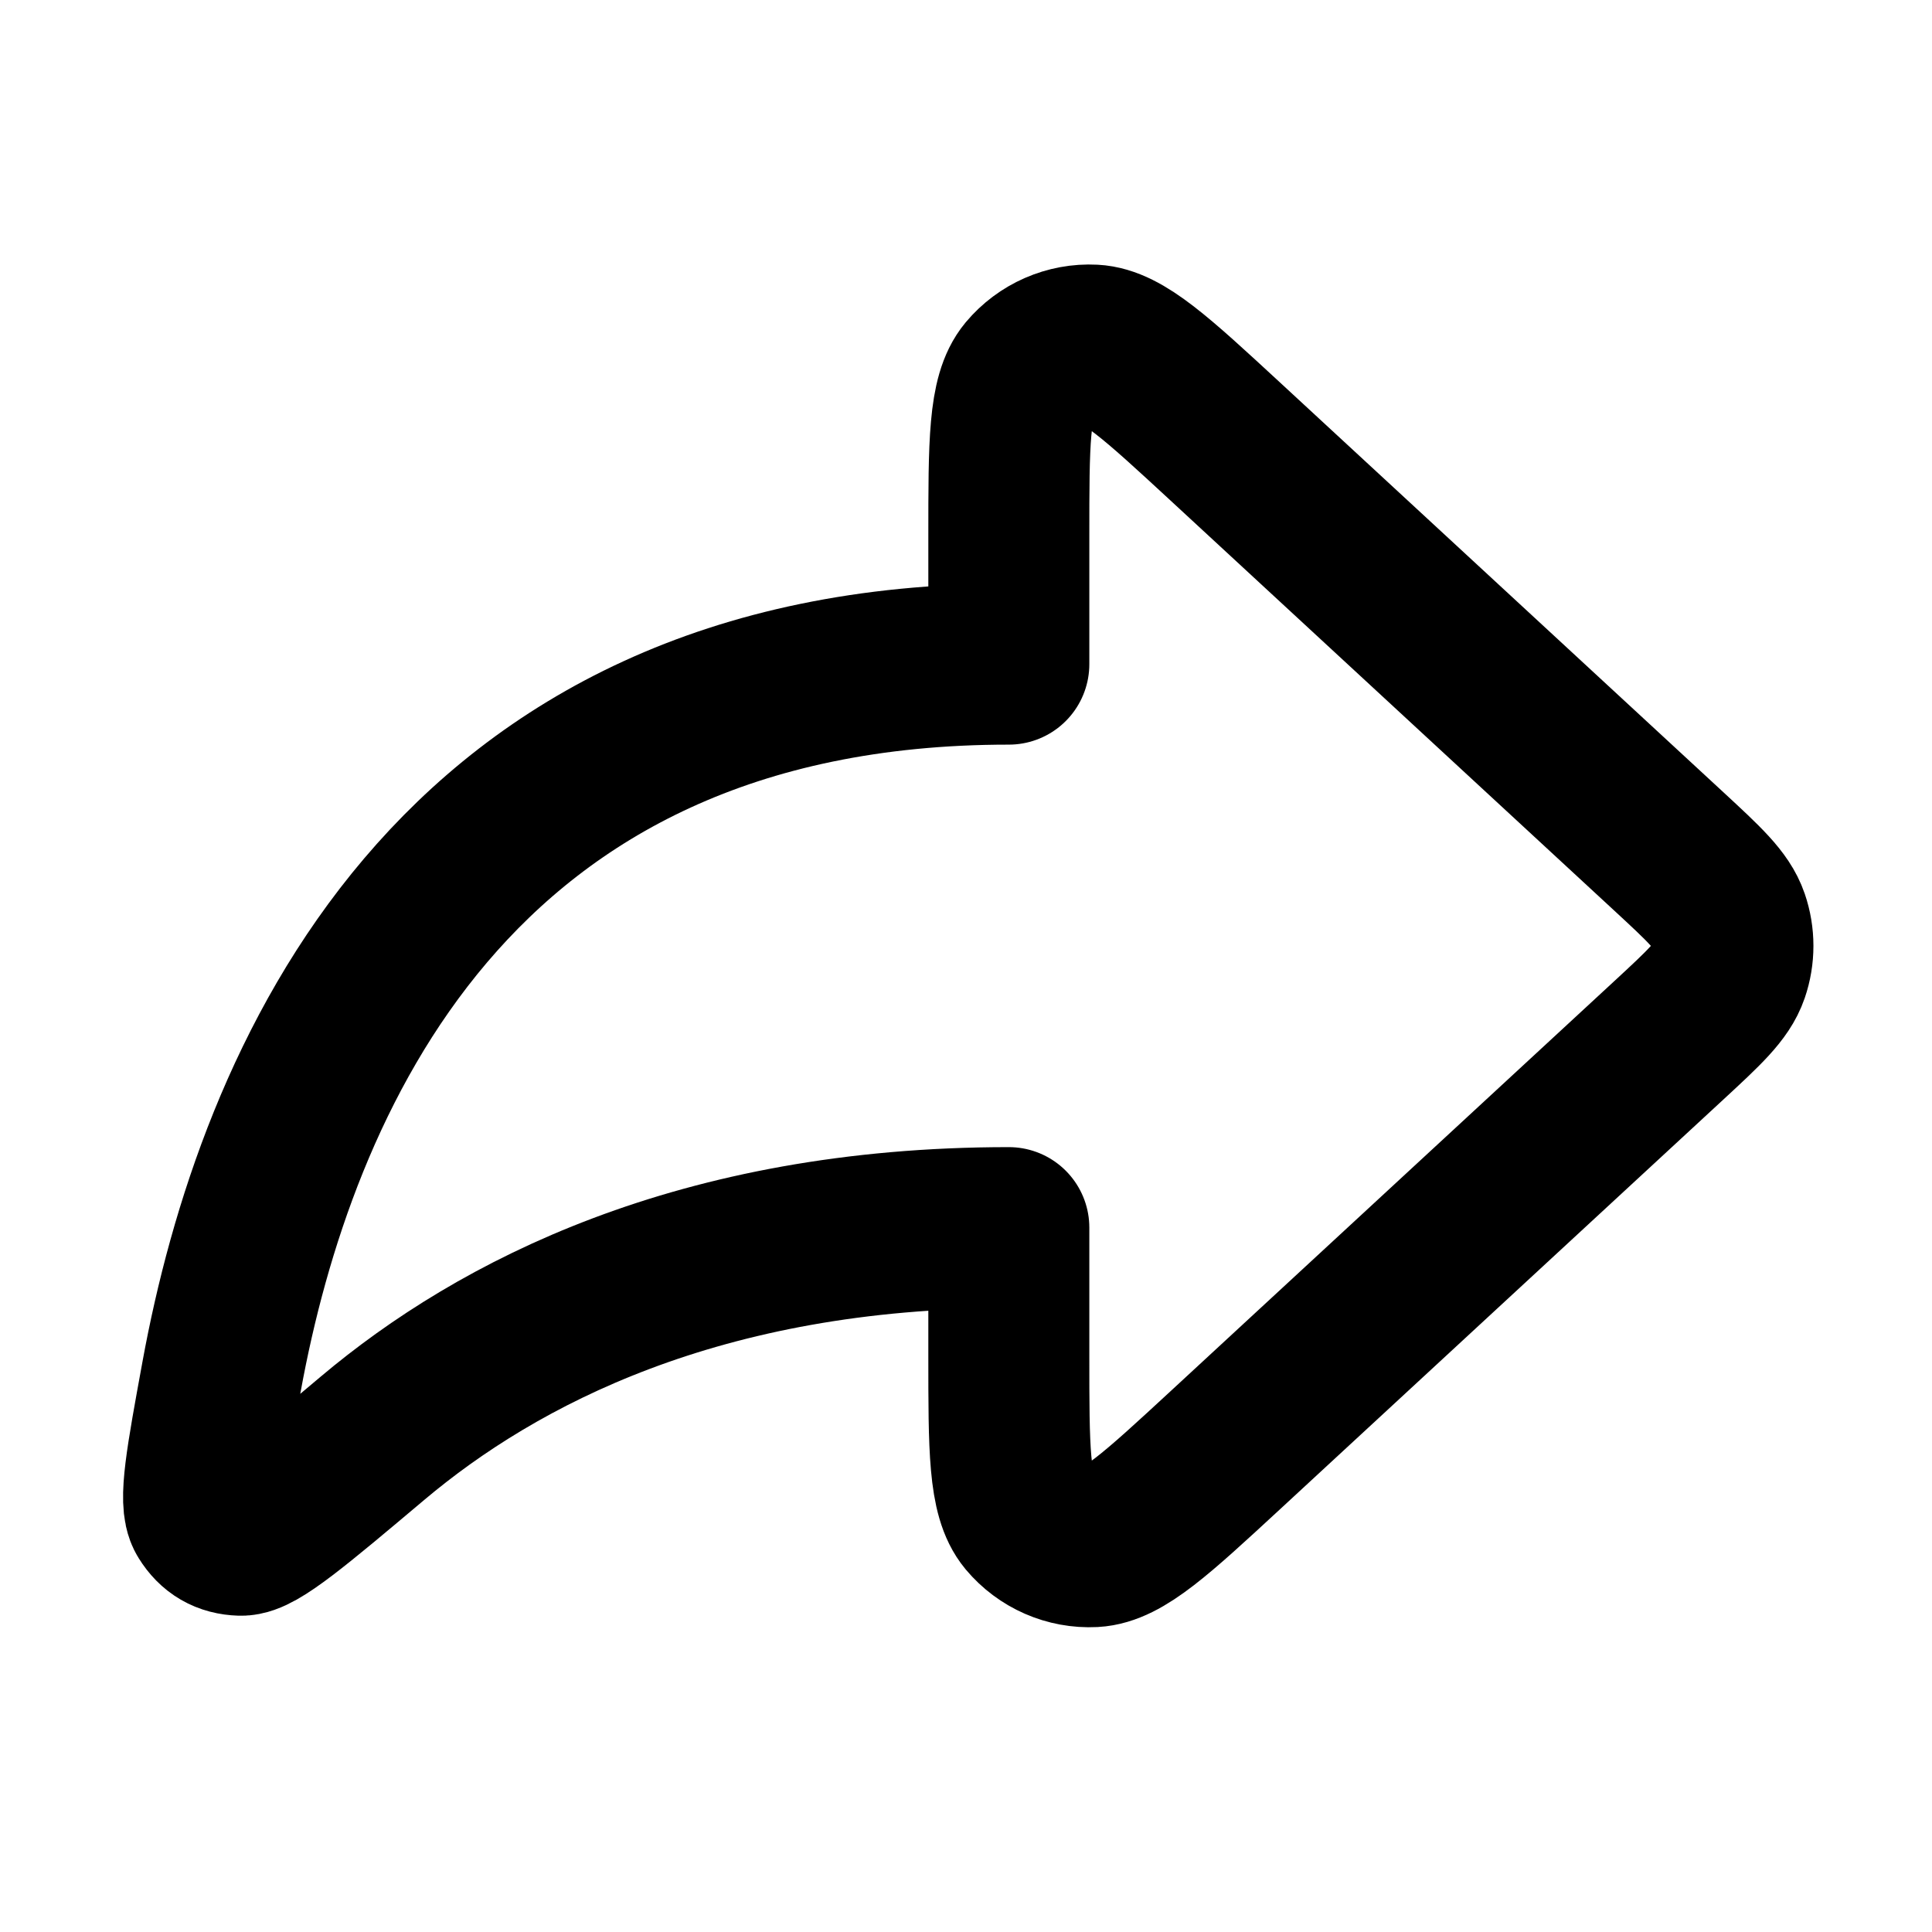
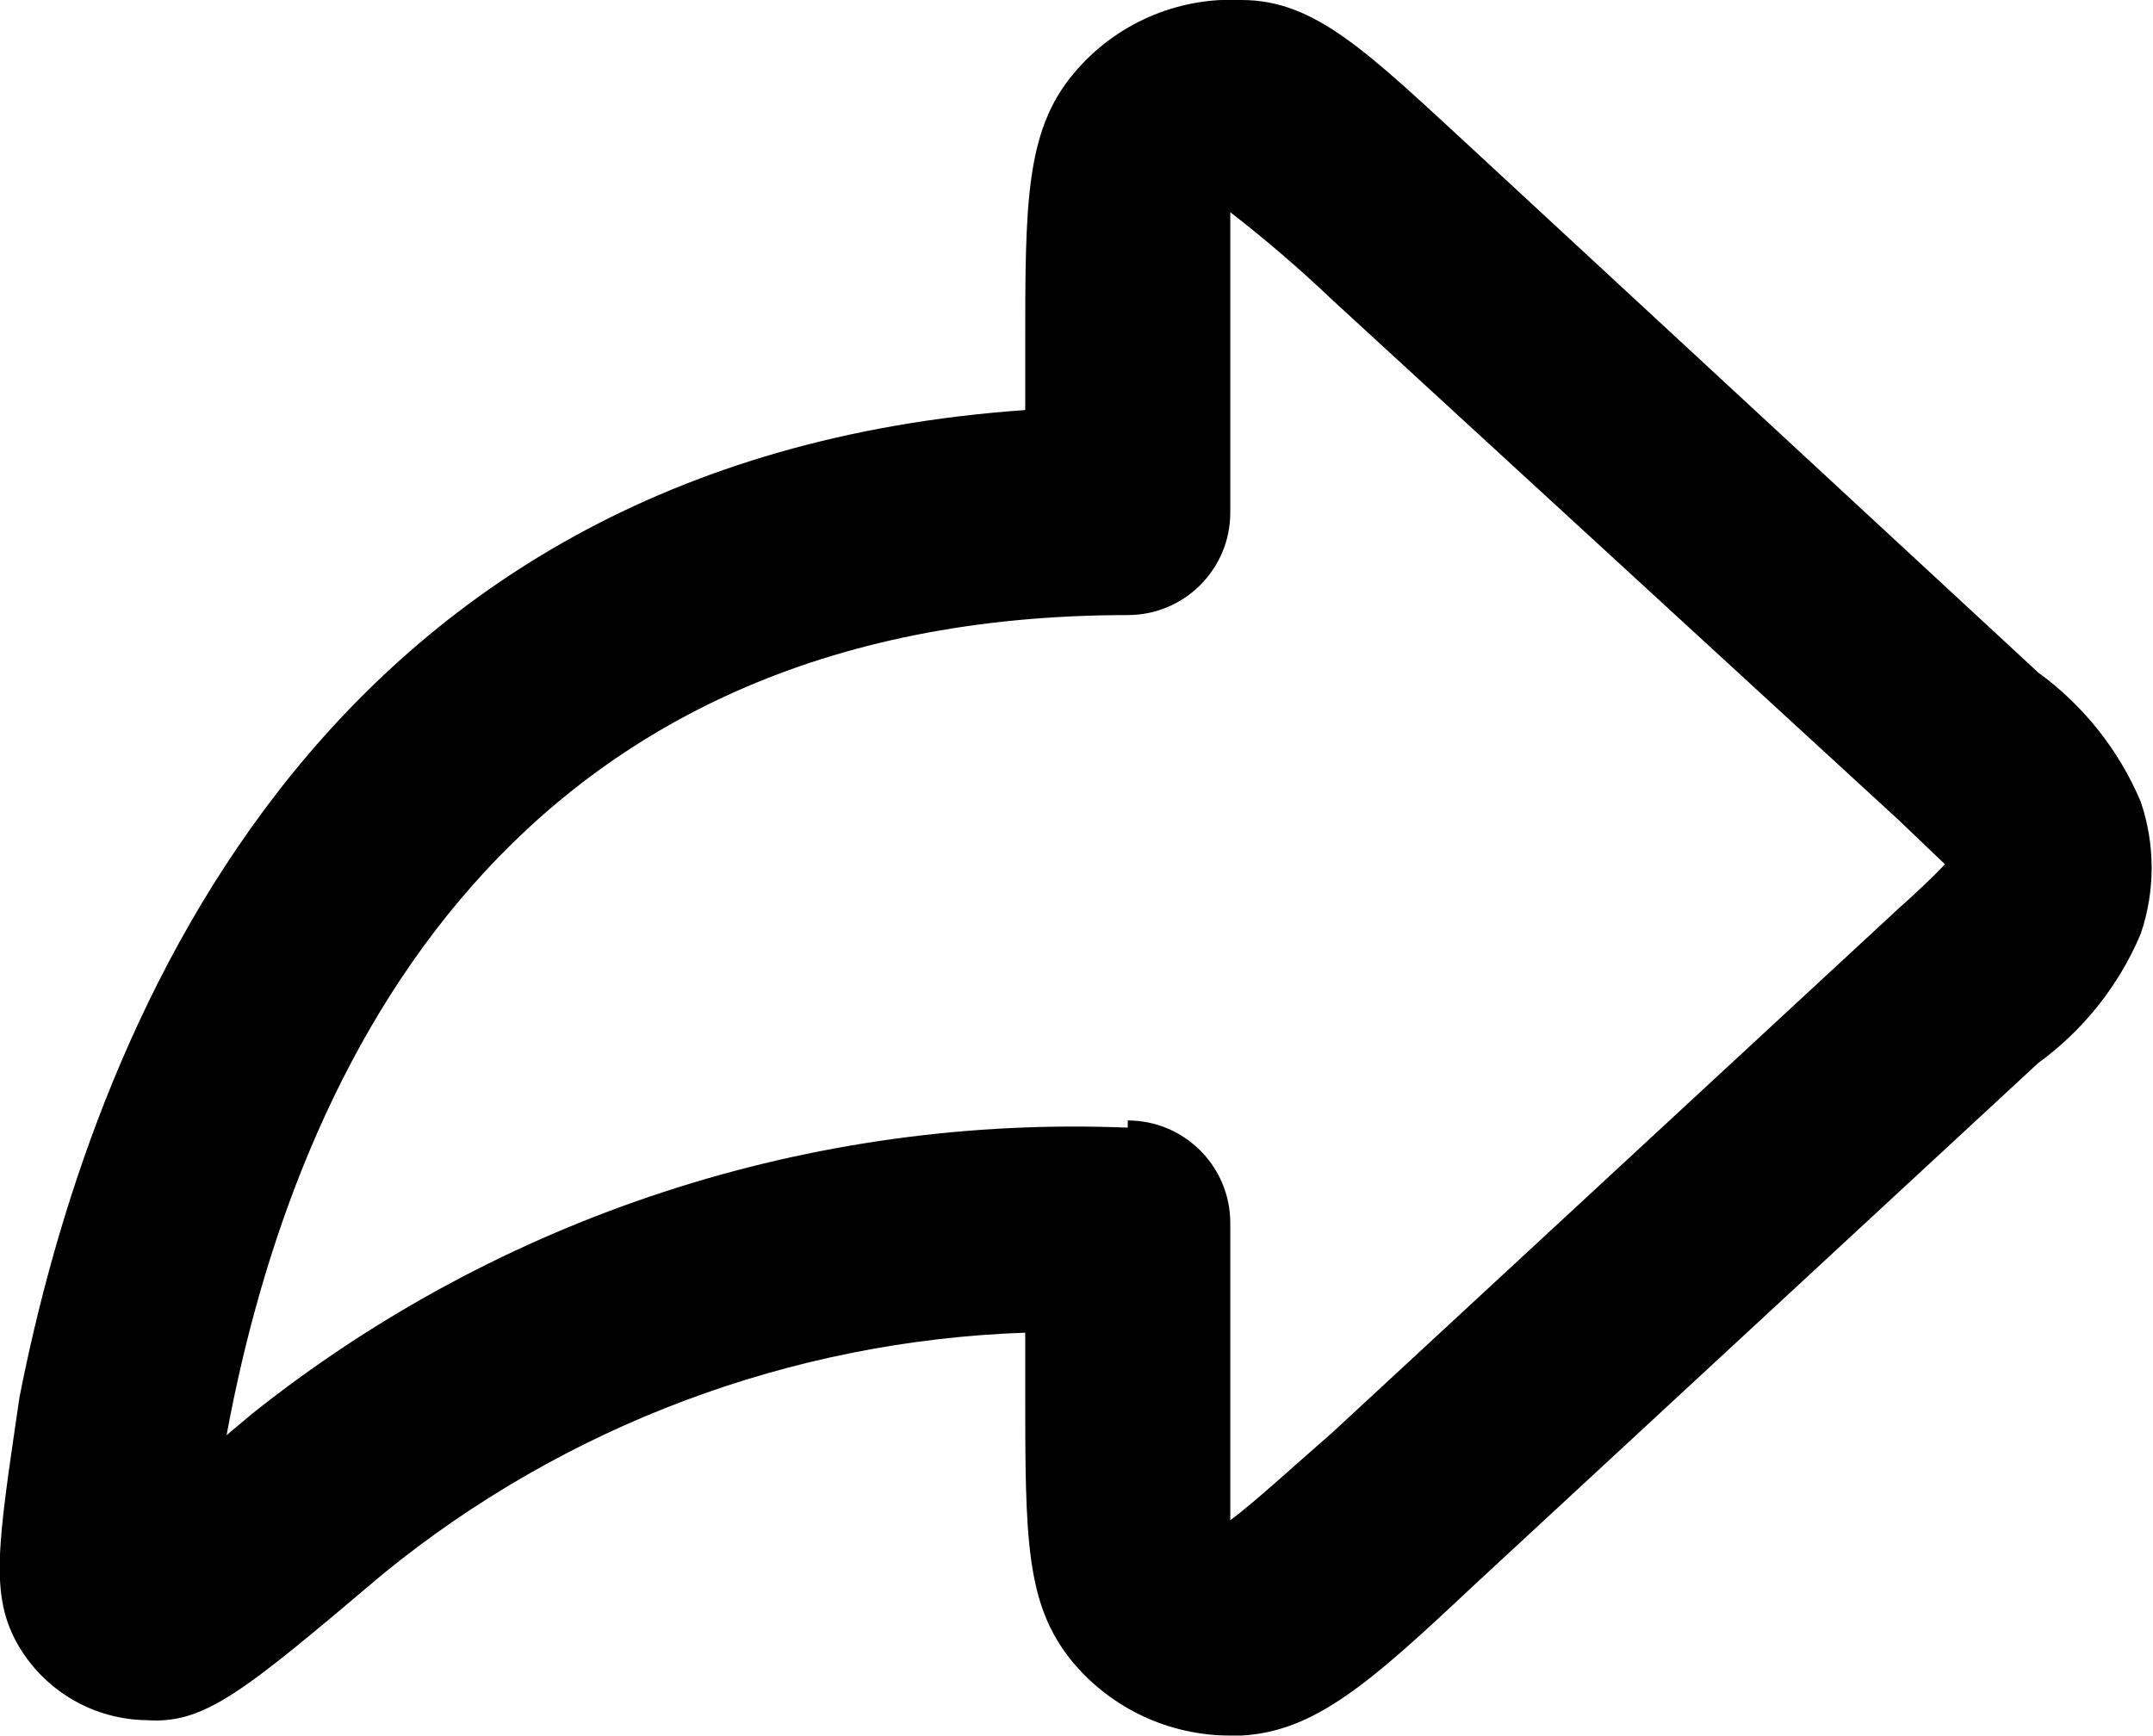
- <svg xmlns="http://www.w3.org/2000/svg" width="24" height="24" viewBox="0 0 24 24" fill="none">
-   <path fill-rule="evenodd" clip-rule="evenodd" d="M12.532 8.25V6.657C12.532 5.502 12.532 4.924 12.764 4.645C12.966 4.404 13.269 4.271 13.583 4.287C13.945 4.306 14.369 4.698 15.218 5.482L20.729 10.575C21.17 10.983 21.391 11.187 21.473 11.426C21.545 11.636 21.545 11.864 21.473 12.074C21.391 12.313 21.17 12.517 20.729 12.925L15.218 18.018C14.369 18.802 13.945 19.194 13.583 19.213C13.269 19.229 12.966 19.096 12.764 18.855C12.532 18.576 12.532 17.998 12.532 16.843V15.25C8.694 15.25 6.182 16.557 4.628 17.866C3.669 18.674 3.189 19.078 2.991 19.071C2.804 19.065 2.671 18.988 2.572 18.828C2.467 18.659 2.563 18.137 2.754 17.093C3.418 13.468 5.58 8.25 12.532 8.25Z" stroke="black" stroke-width="2" stroke-linejoin="round" />
+ <svg xmlns="http://www.w3.org/2000/svg" viewBox="0 0 21 16.93">
+   <g id="Layer_2" data-name="Layer 2">
+     <g id="forward">
+       <path d="M12,16.93a2,2,0,0,1-1.54-.72C10,15.65,10,15,10,13.56V13a10.49,10.49,0,0,0-6.26,2.35C2.38,16.5,2,16.82,1.43,16.78a1.47,1.47,0,0,1-1.24-.71c-.3-.5-.21-1,0-2.44C.87,10.18,3,4.49,10,4V3.37C10,2,10,1.28,10.47.72A2,2,0,0,1,12.11,0c.72,0,1.23.51,2.26,1.46l5.51,5.1a3,3,0,0,1,1,1.26,2,2,0,0,1,0,1.29,3,3,0,0,1-1,1.26l-5.51,5.1c-1,.94-1.54,1.42-2.26,1.46Zm-1-6a1,1,0,0,1,1,1v1.6c0,.5,0,1,0,1.3.23-.17.61-.52,1-.86l5.51-5.1c.18-.16.37-.34.46-.44L18.52,8,13,2.93a13,13,0,0,0-1-.86c0,.28,0,.8,0,1.3V5a1,1,0,0,1-1,1c-6,0-8.12,4.37-8.79,8v0l.25-.21A12.87,12.87,0,0,1,11,11Zm.89-9h0Z" />
+     </g>
+   </g>
</svg>
